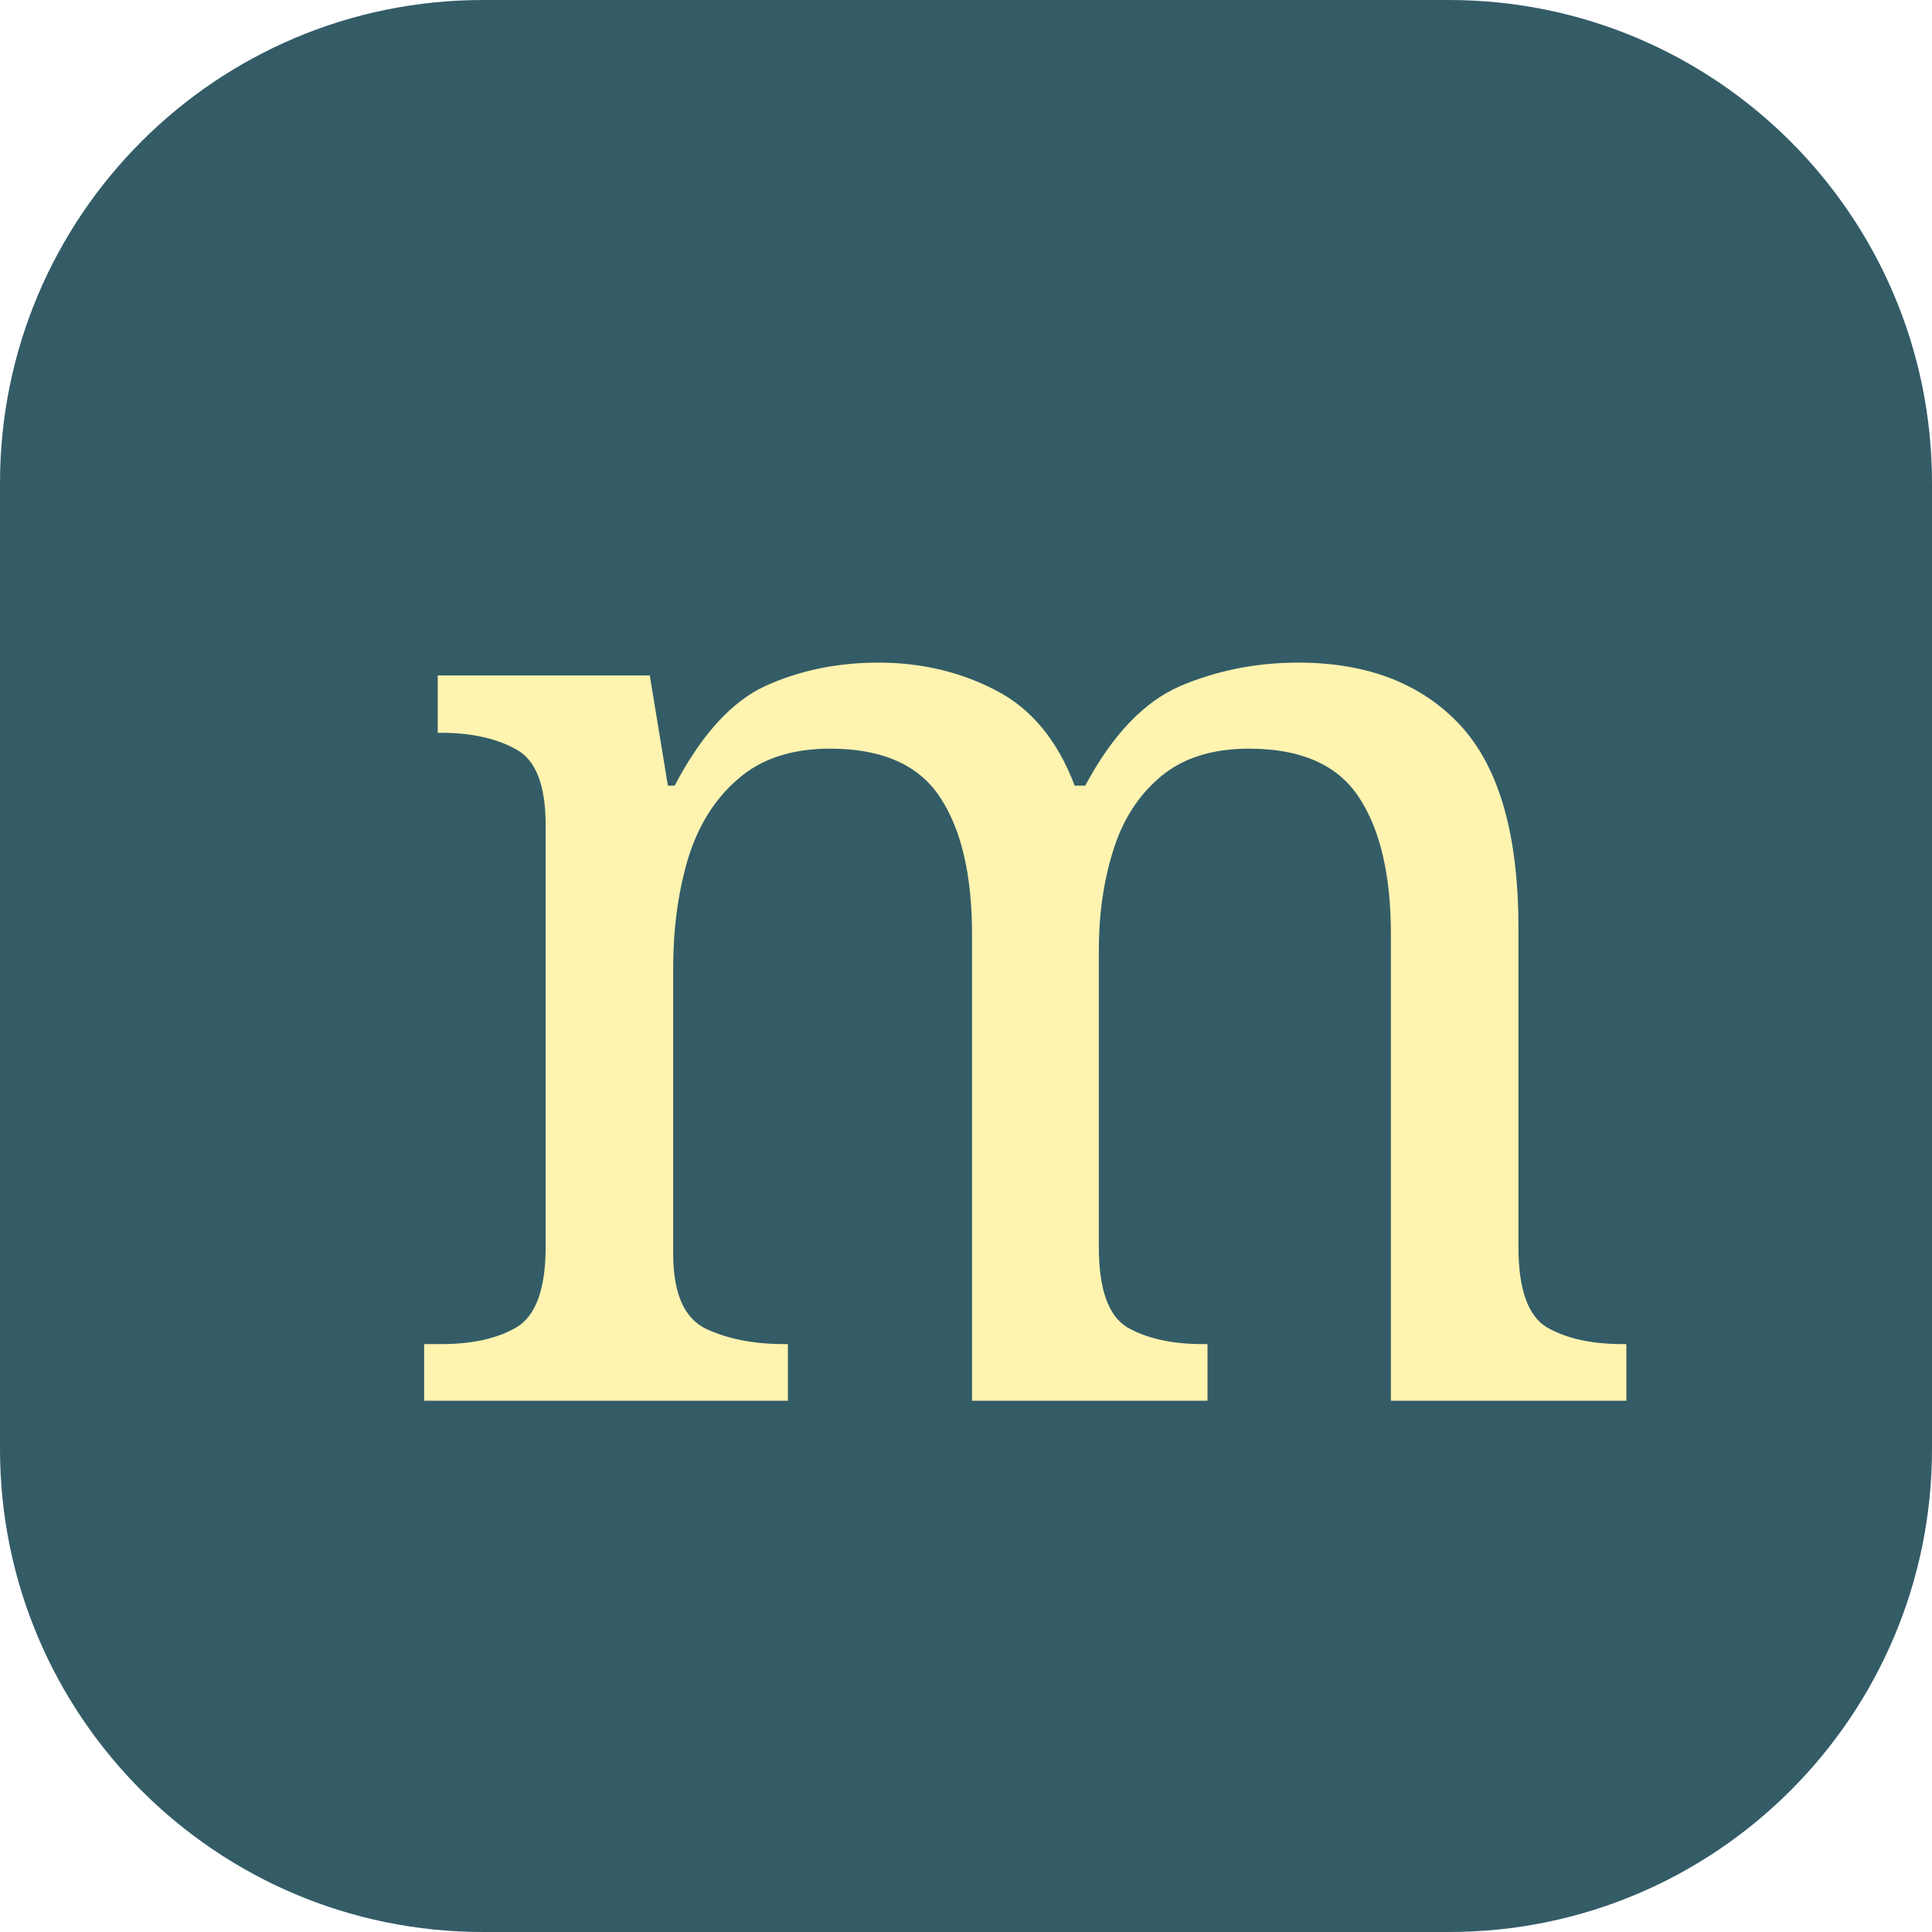
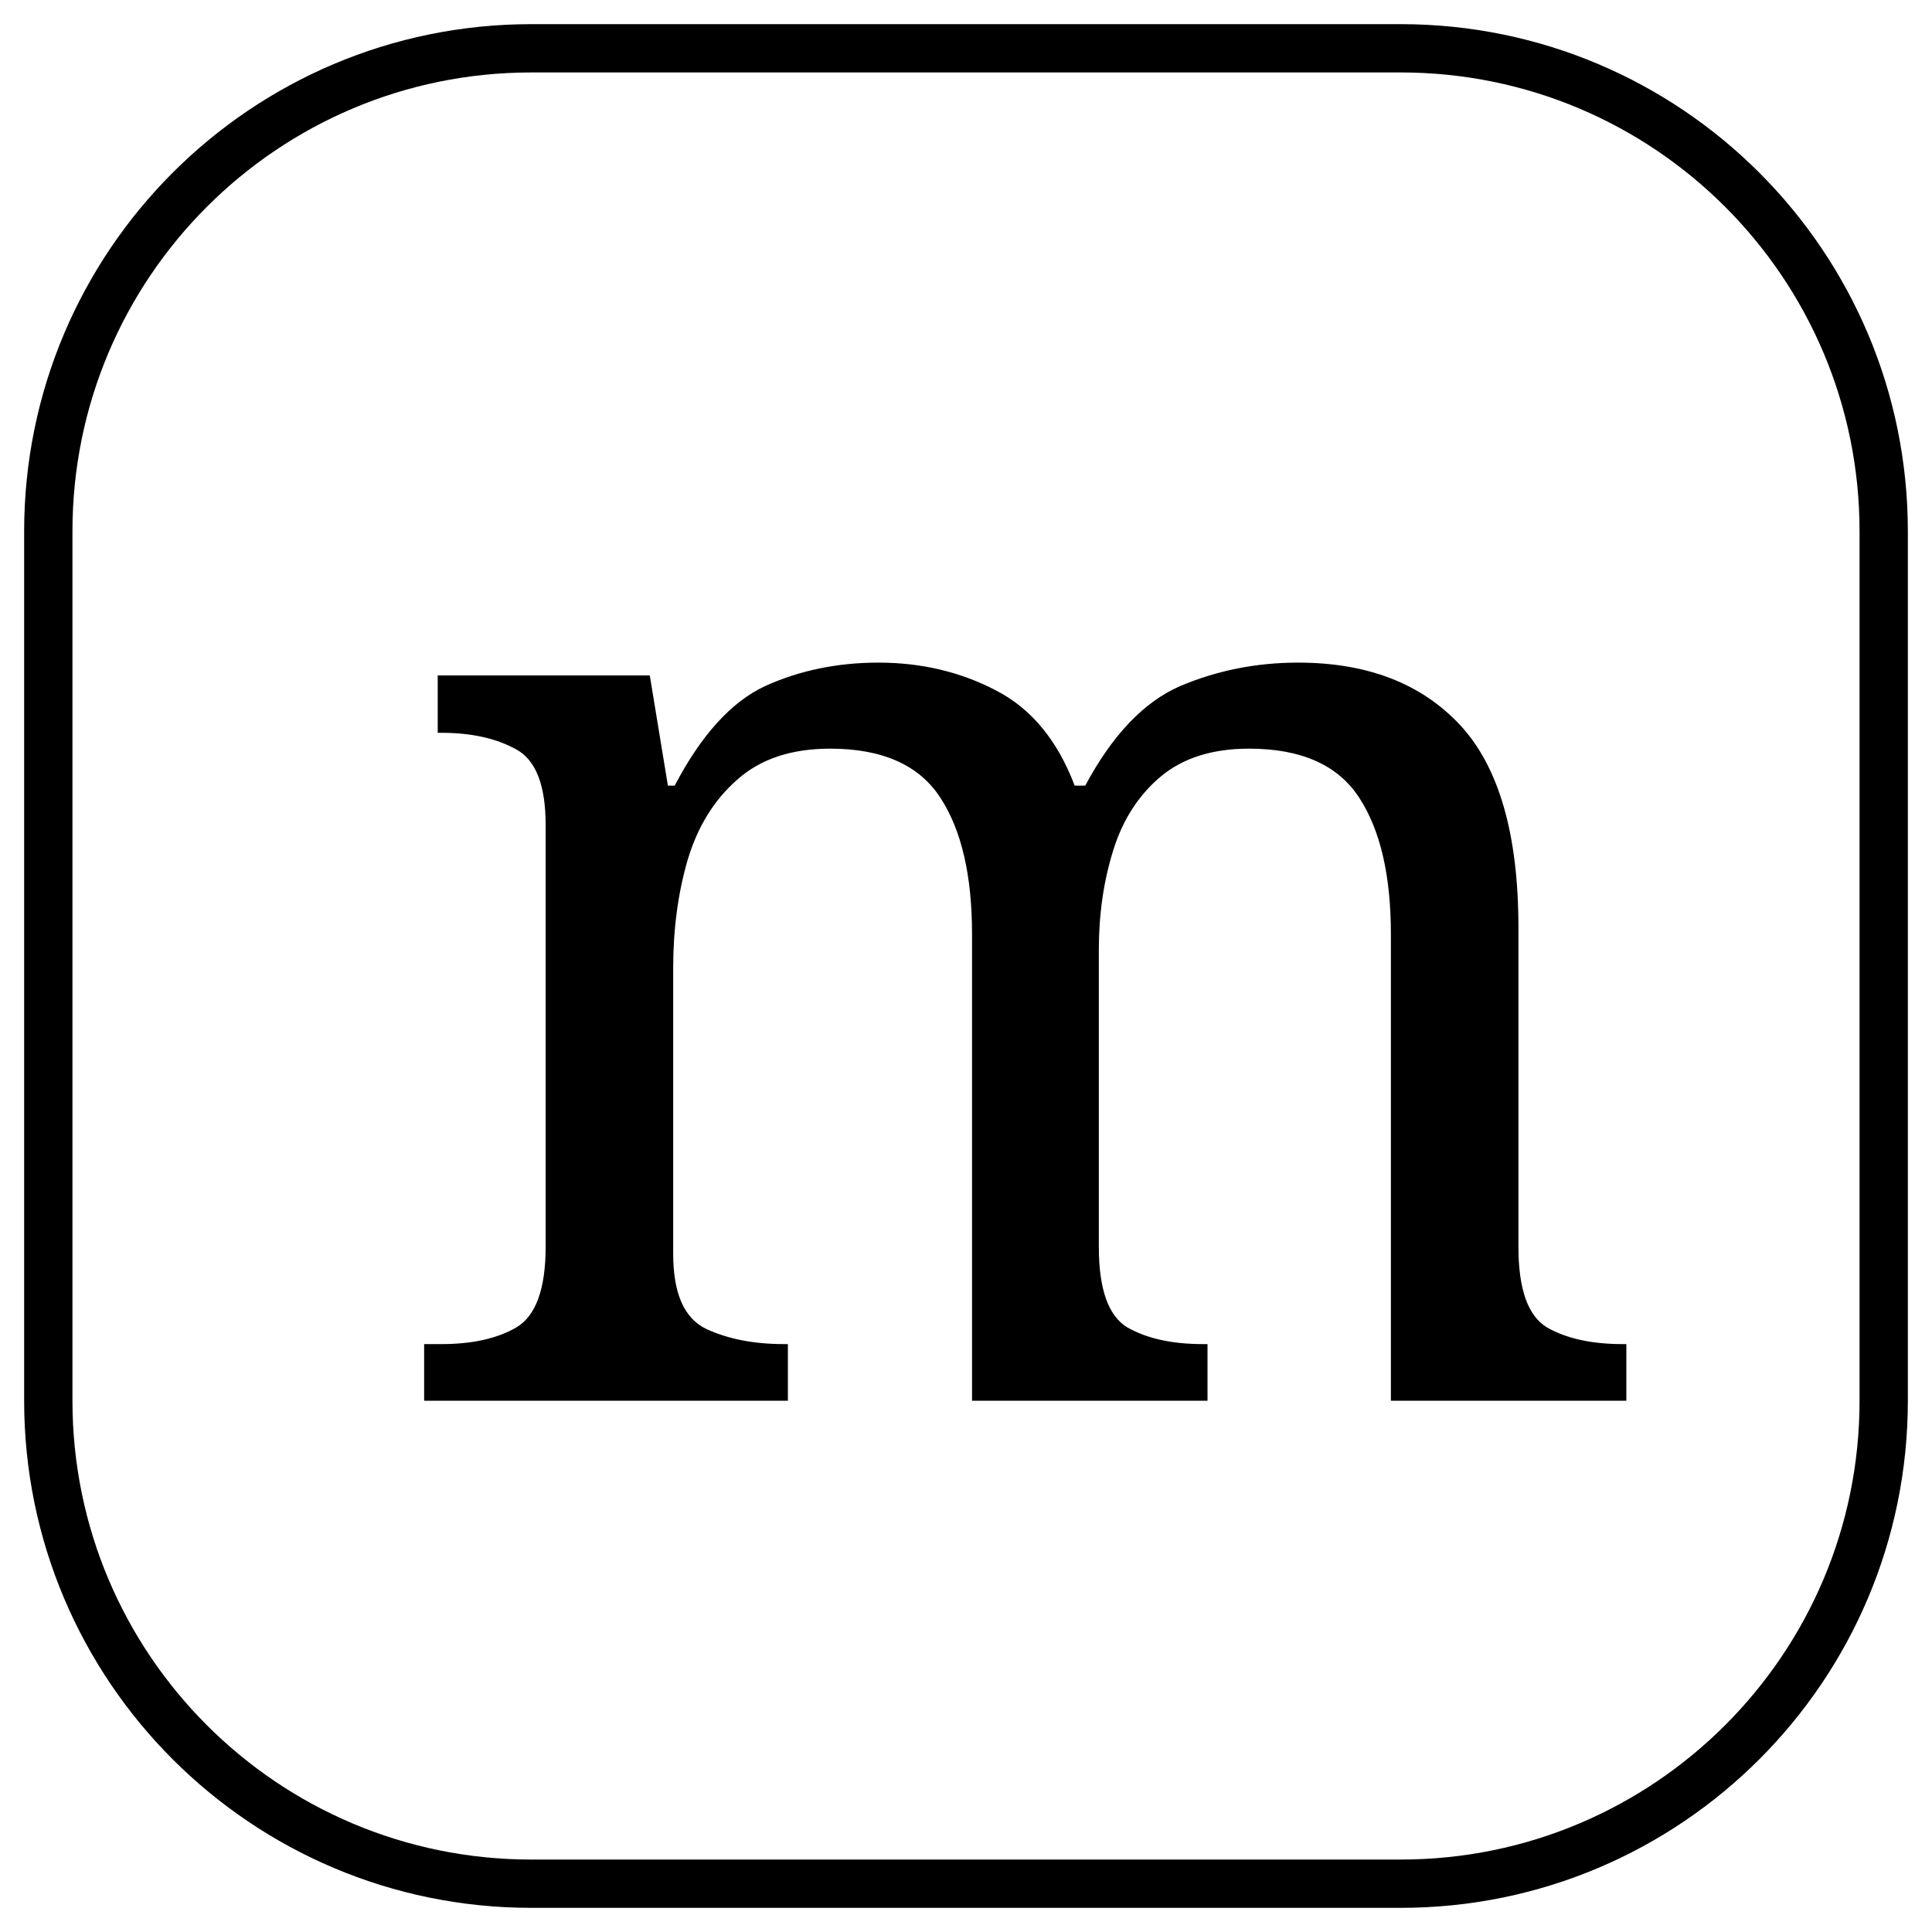
<svg xmlns="http://www.w3.org/2000/svg" viewBox="0 0 40 40">
-   <rect width="40" height="40" rx="10" fill="#335c67" />
-   <text x="8" y="29" font-size="28" fill="#fff3b0" font-family="serif">m</text>
+   <rect x="1" y="1" width="38" height="38" rx="10" fill="none" stroke="currentColor" />
+   <text x="8" y="29" font-size="28" fill="currentColor" font-family="serif">m</text>
</svg>
